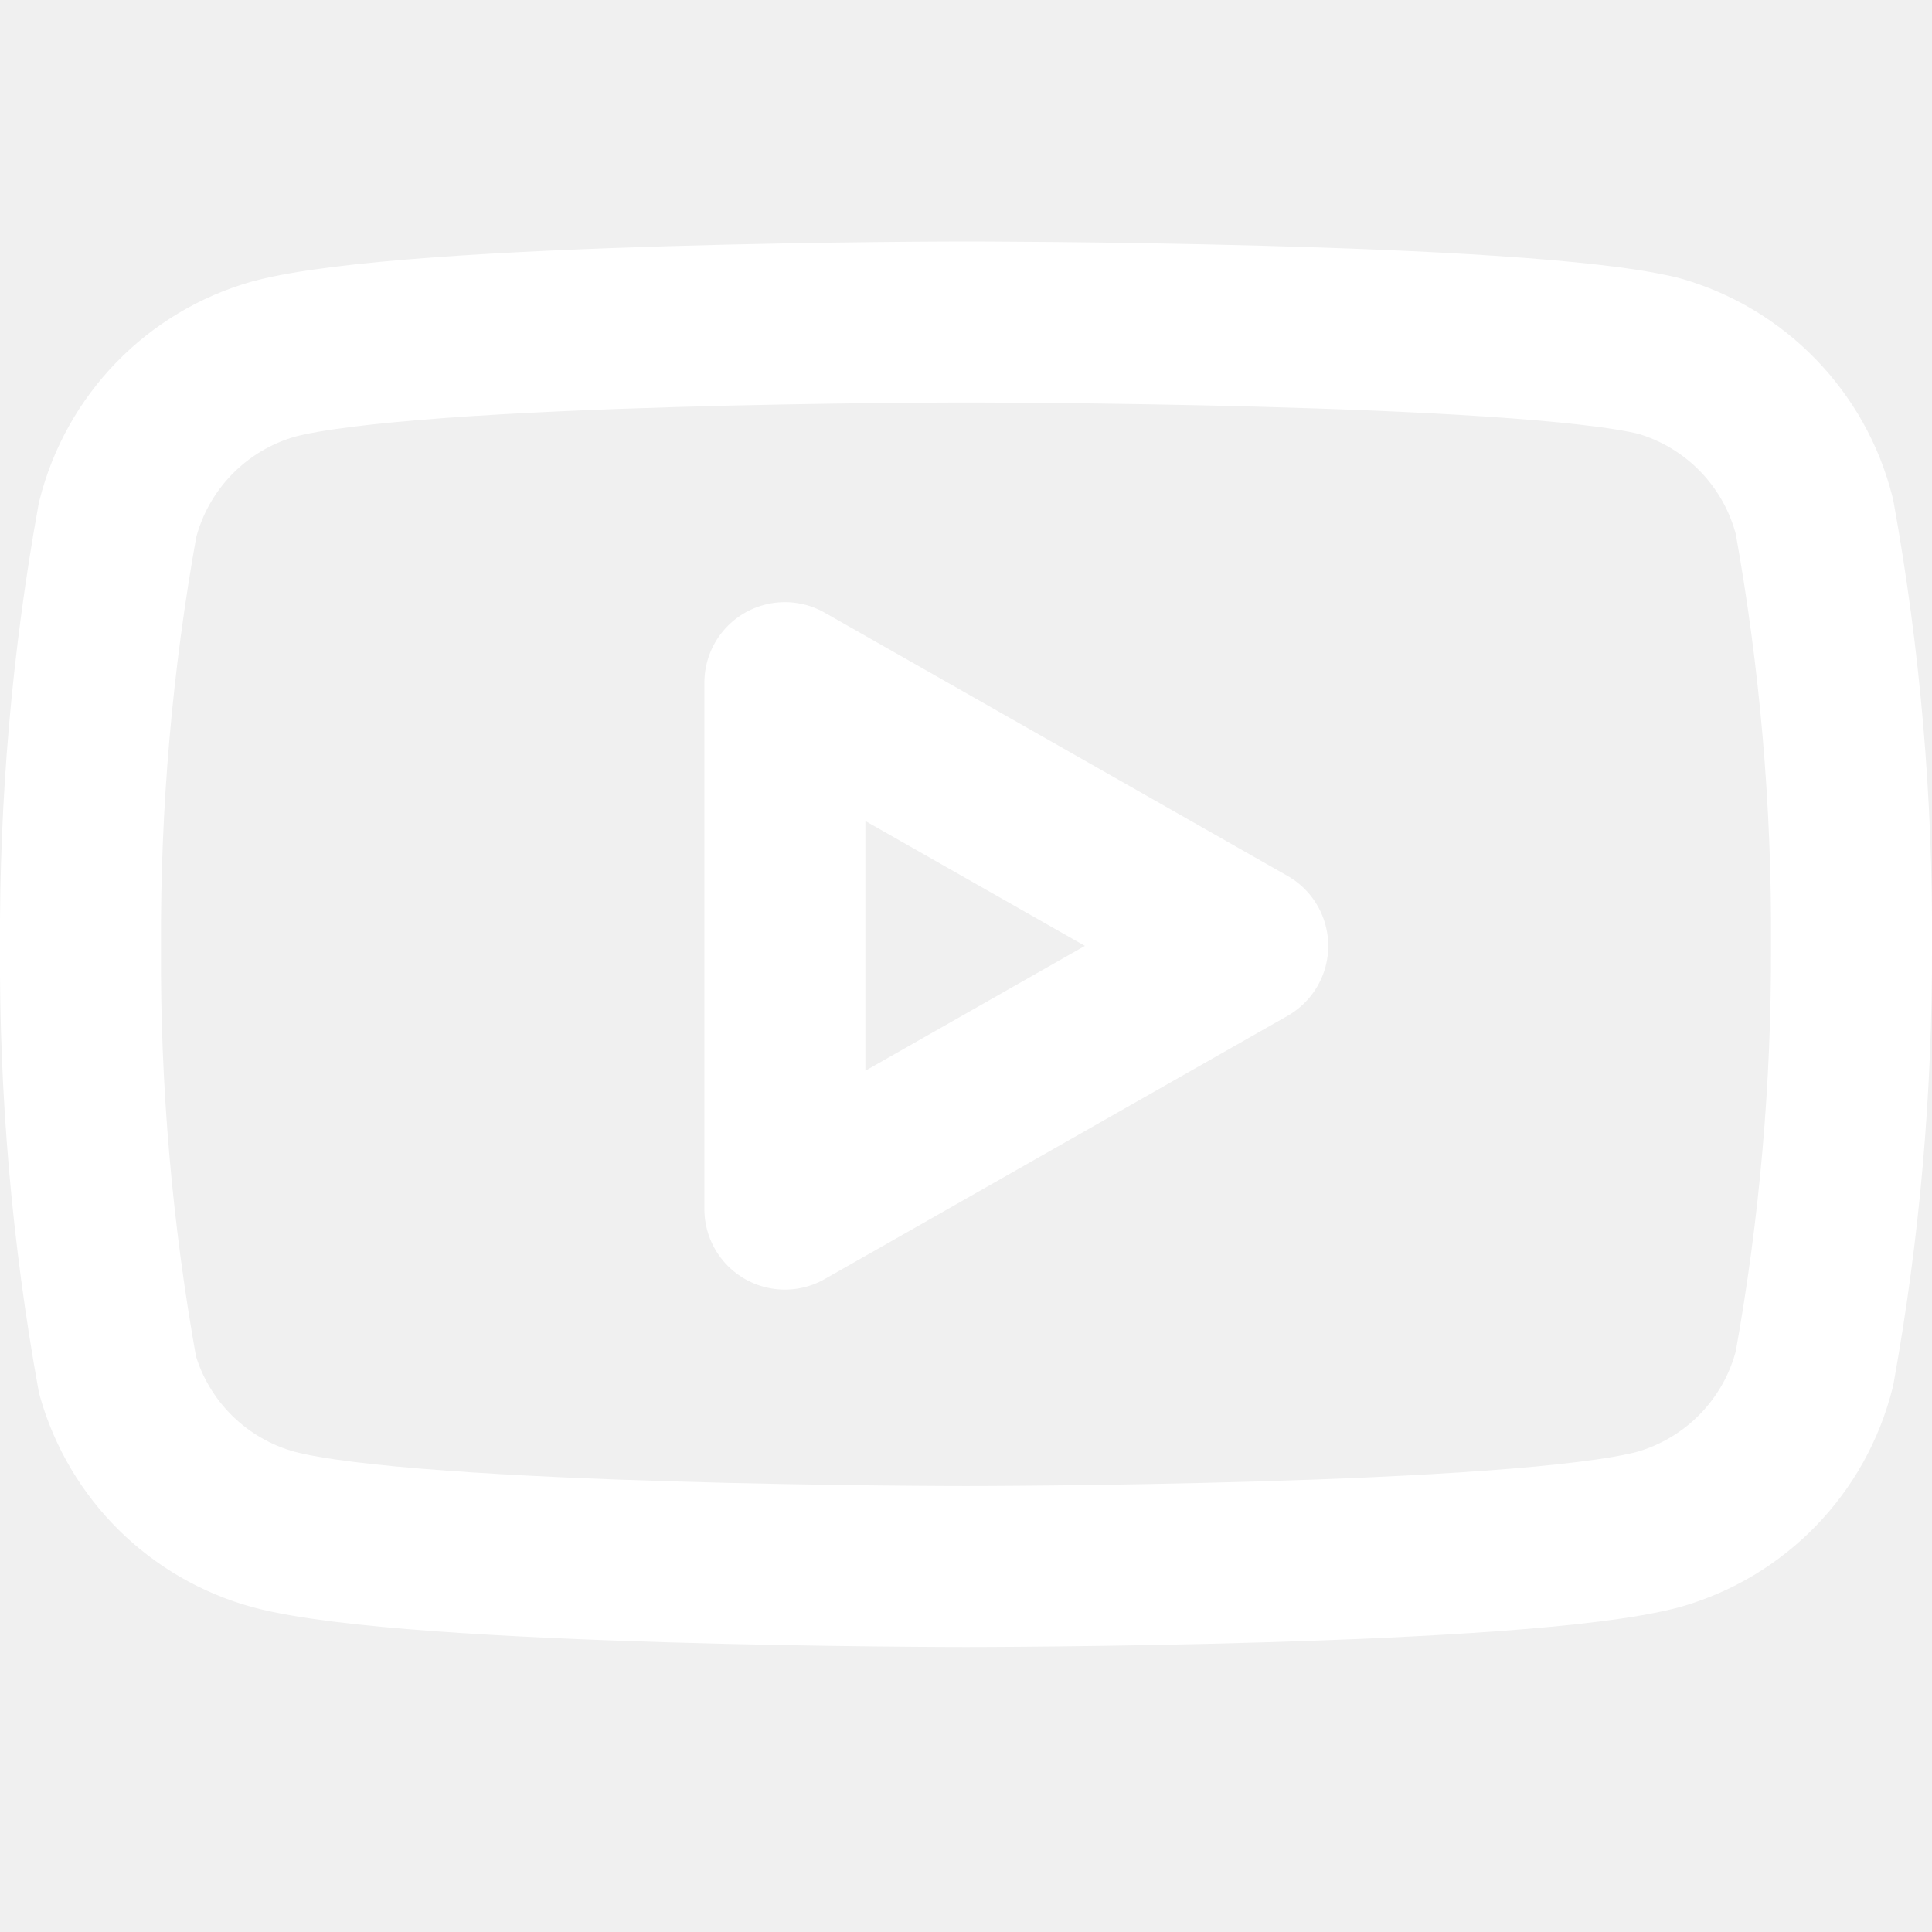
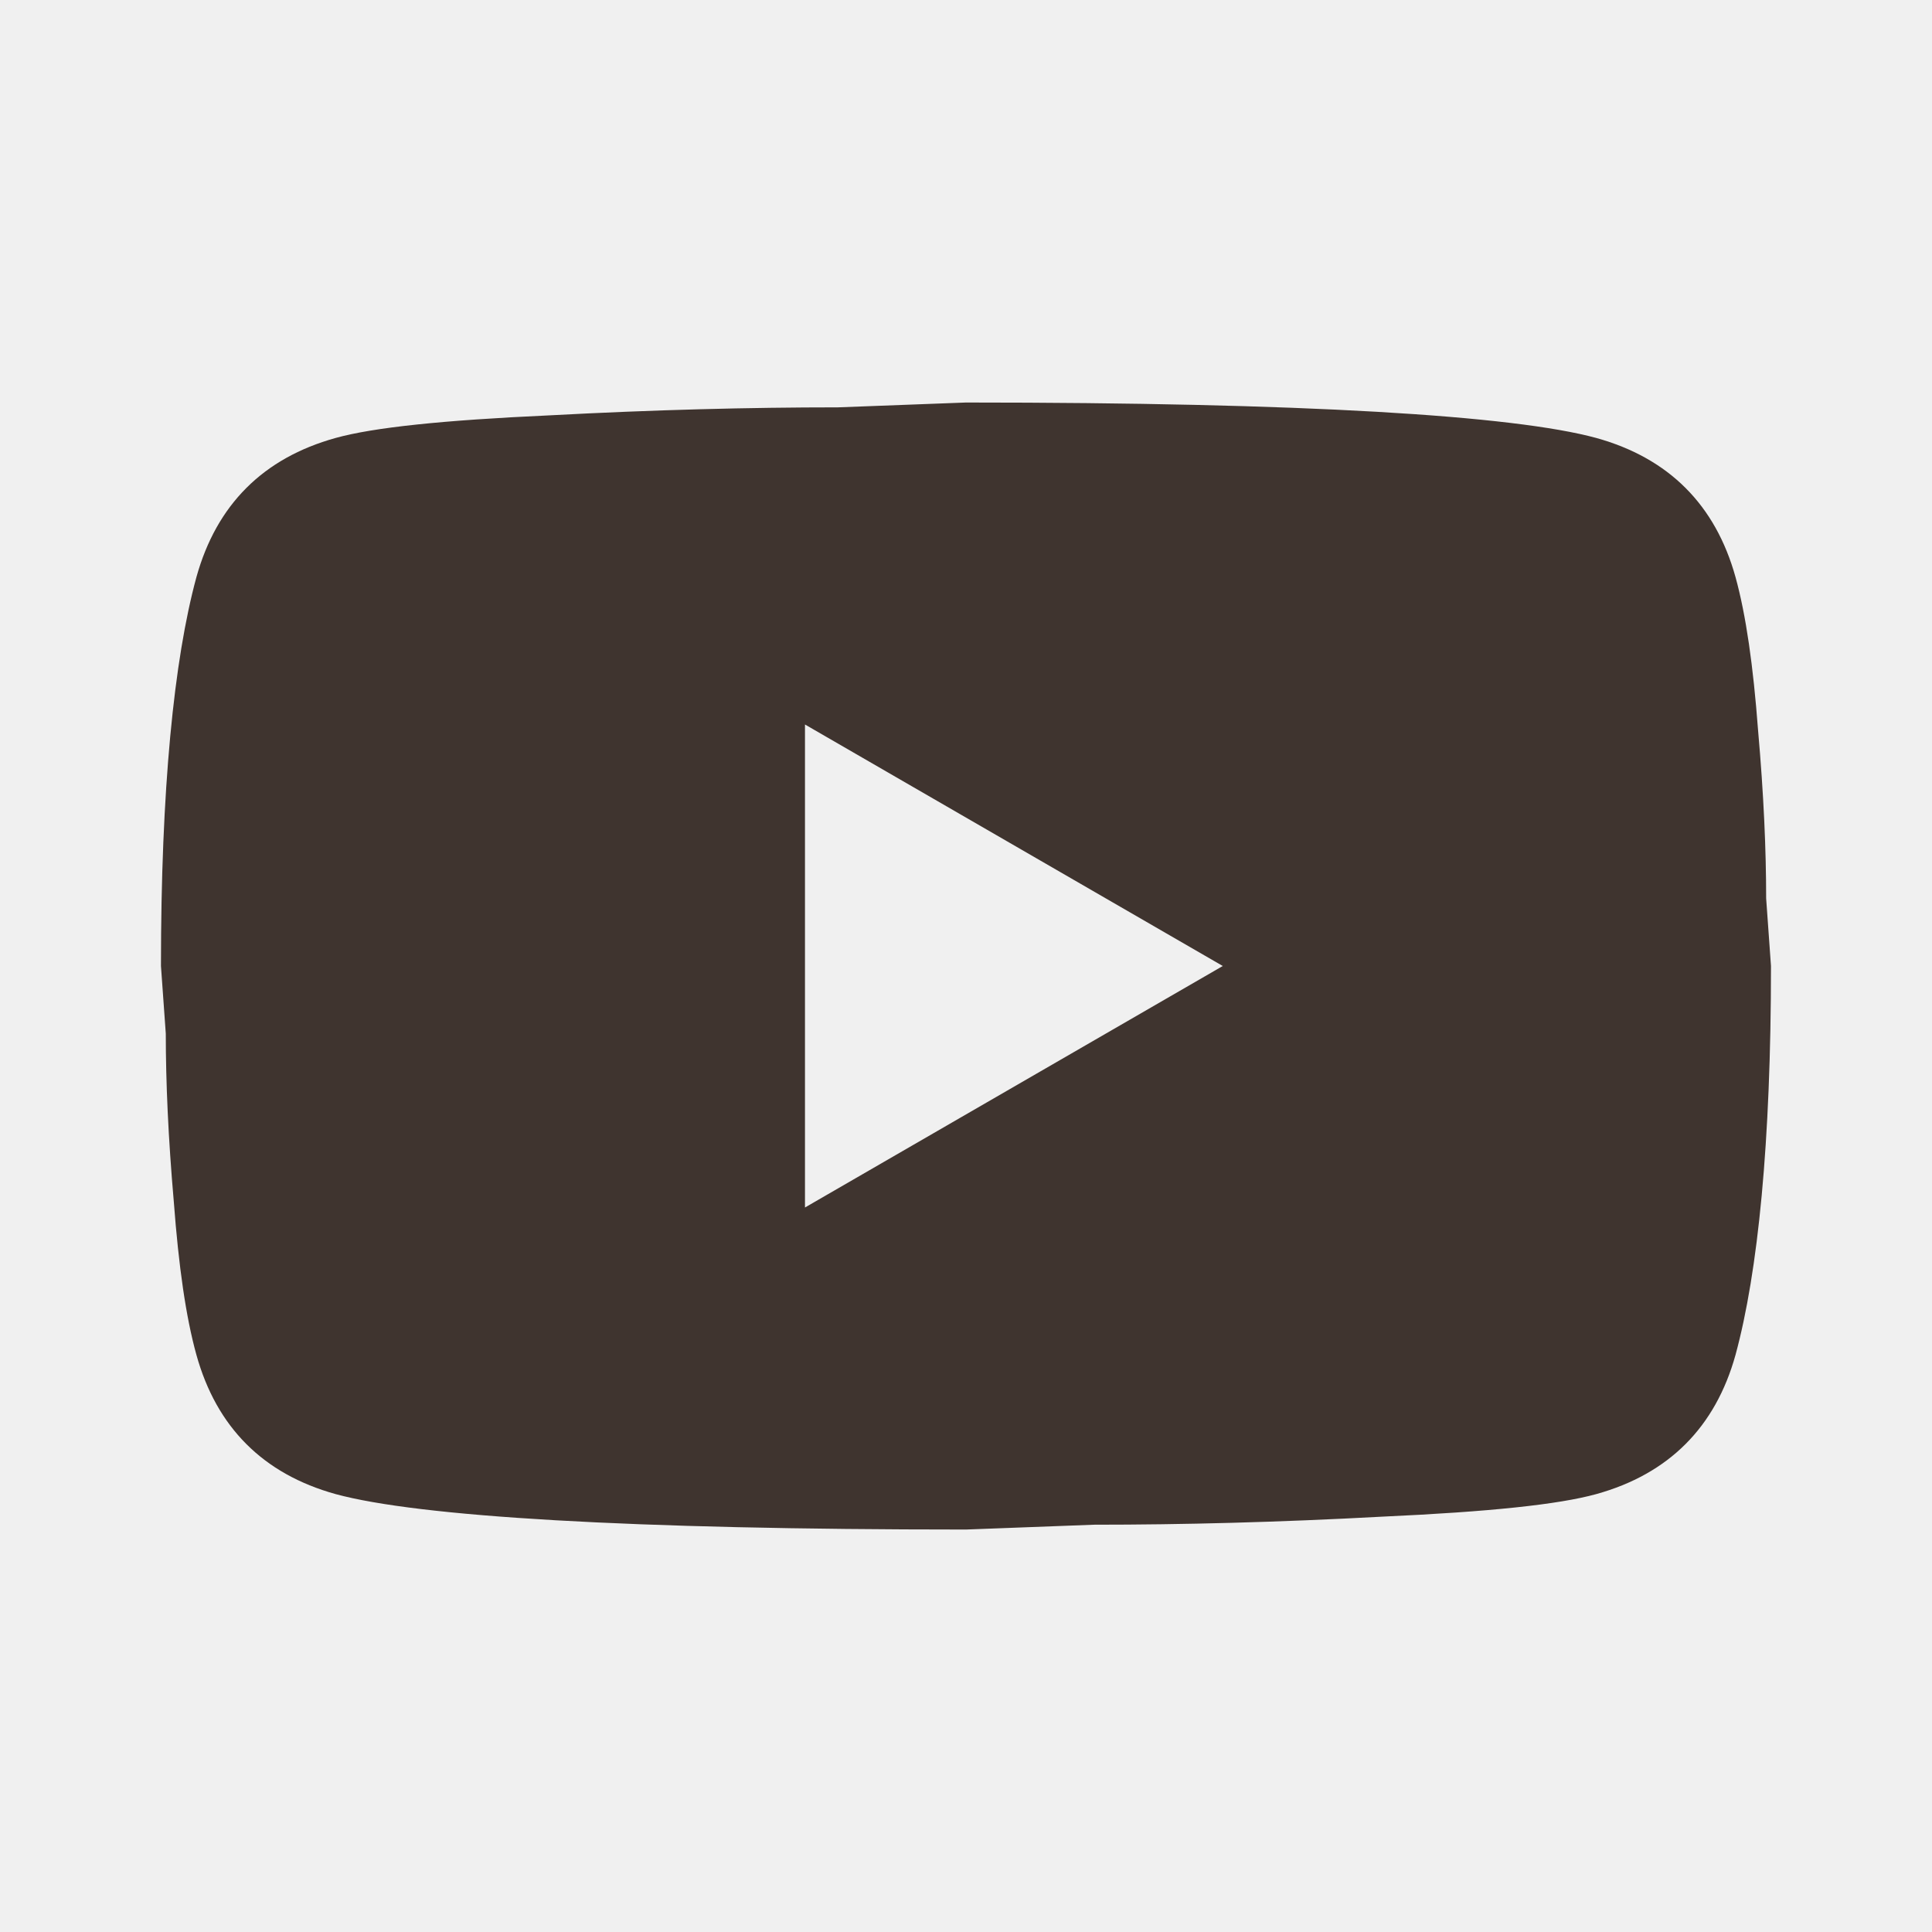
- <svg xmlns="http://www.w3.org/2000/svg" width="24" height="24" viewBox="0 0 24 24" fill="none" stroke="#fff" stroke-width="2" stroke-linecap="round" stroke-linejoin="round" class="feather feather-youtube">
-   <path d="M22.54 6.42a2.78 2.78 0 0 0-1.94-2C18.88 4 12 4 12 4s-6.88 0-8.6.46a2.78 2.78 0 0 0-1.94 2A29 29 0 0 0 1 11.75a29 29 0 0 0 .46 5.33A2.78 2.78 0 0 0 3.4 19c1.72.46 8.6.46 8.6.46s6.88 0 8.6-.46a2.78 2.78 0 0 0 1.94-2 29 29 0 0 0 .46-5.25 29 29 0 0 0-.46-5.33z" />
-   <polygon points="9.75 15.02 15.5 11.75 9.75 8.48 9.75 15.02" />
+ <svg xmlns="http://www.w3.org/2000/svg" width="32" height="32" viewBox="0 0 32 32" fill="none">
+   <path d="M13.333 20L20.253 16L13.333 12V20ZM28.746 9.56C28.919 10.187 29.039 11.027 29.119 12.094C29.213 13.16 29.253 14.08 29.253 14.88L29.333 16C29.333 18.92 29.119 21.067 28.746 22.44C28.413 23.64 27.639 24.414 26.439 24.747C25.813 24.92 24.666 25.04 22.906 25.12C21.173 25.214 19.586 25.254 18.119 25.254L15.999 25.334C10.413 25.334 6.933 25.12 5.559 24.747C4.359 24.414 3.586 23.64 3.253 22.44C3.079 21.814 2.959 20.974 2.879 19.907C2.786 18.84 2.746 17.92 2.746 17.12L2.666 16C2.666 13.08 2.879 10.934 3.253 9.56C3.586 8.36 4.359 7.587 5.559 7.254C6.186 7.08 7.333 6.96 9.093 6.88C10.826 6.787 12.413 6.747 13.879 6.747L15.999 6.667C21.586 6.667 25.066 6.88 26.439 7.254C27.639 7.587 28.413 8.36 28.746 9.56Z" fill="#3F342F" />
</svg>
